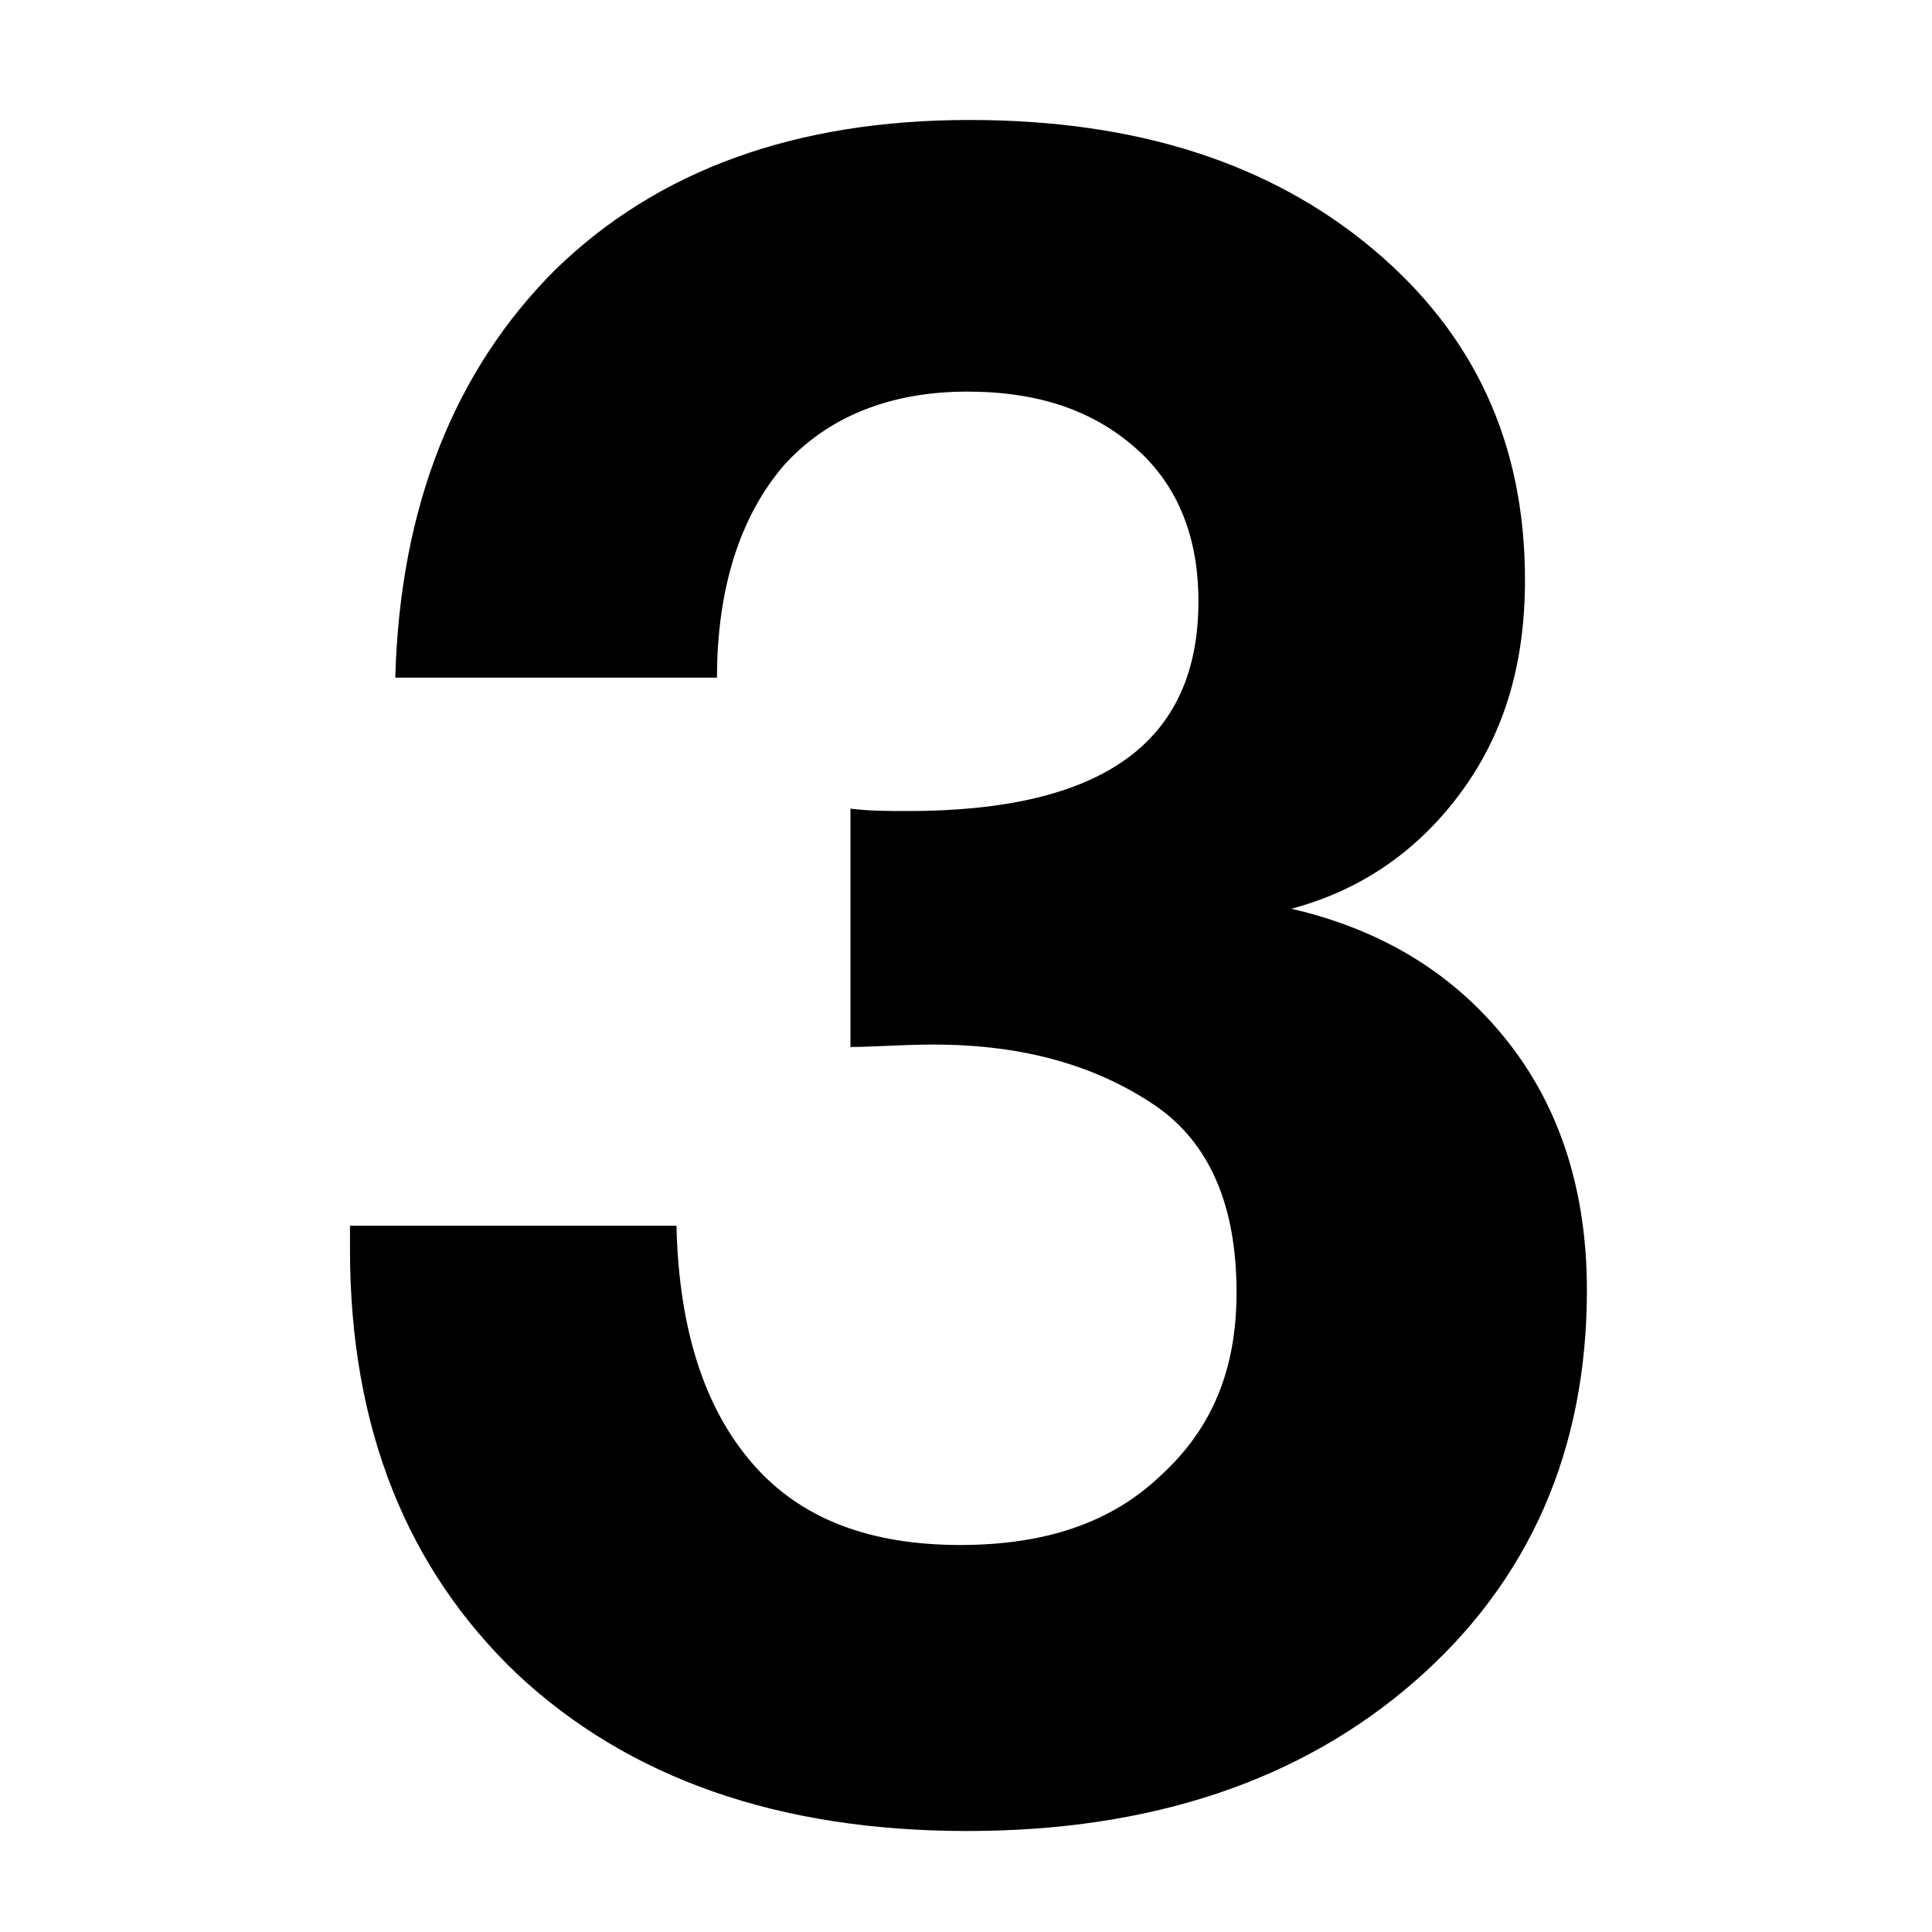
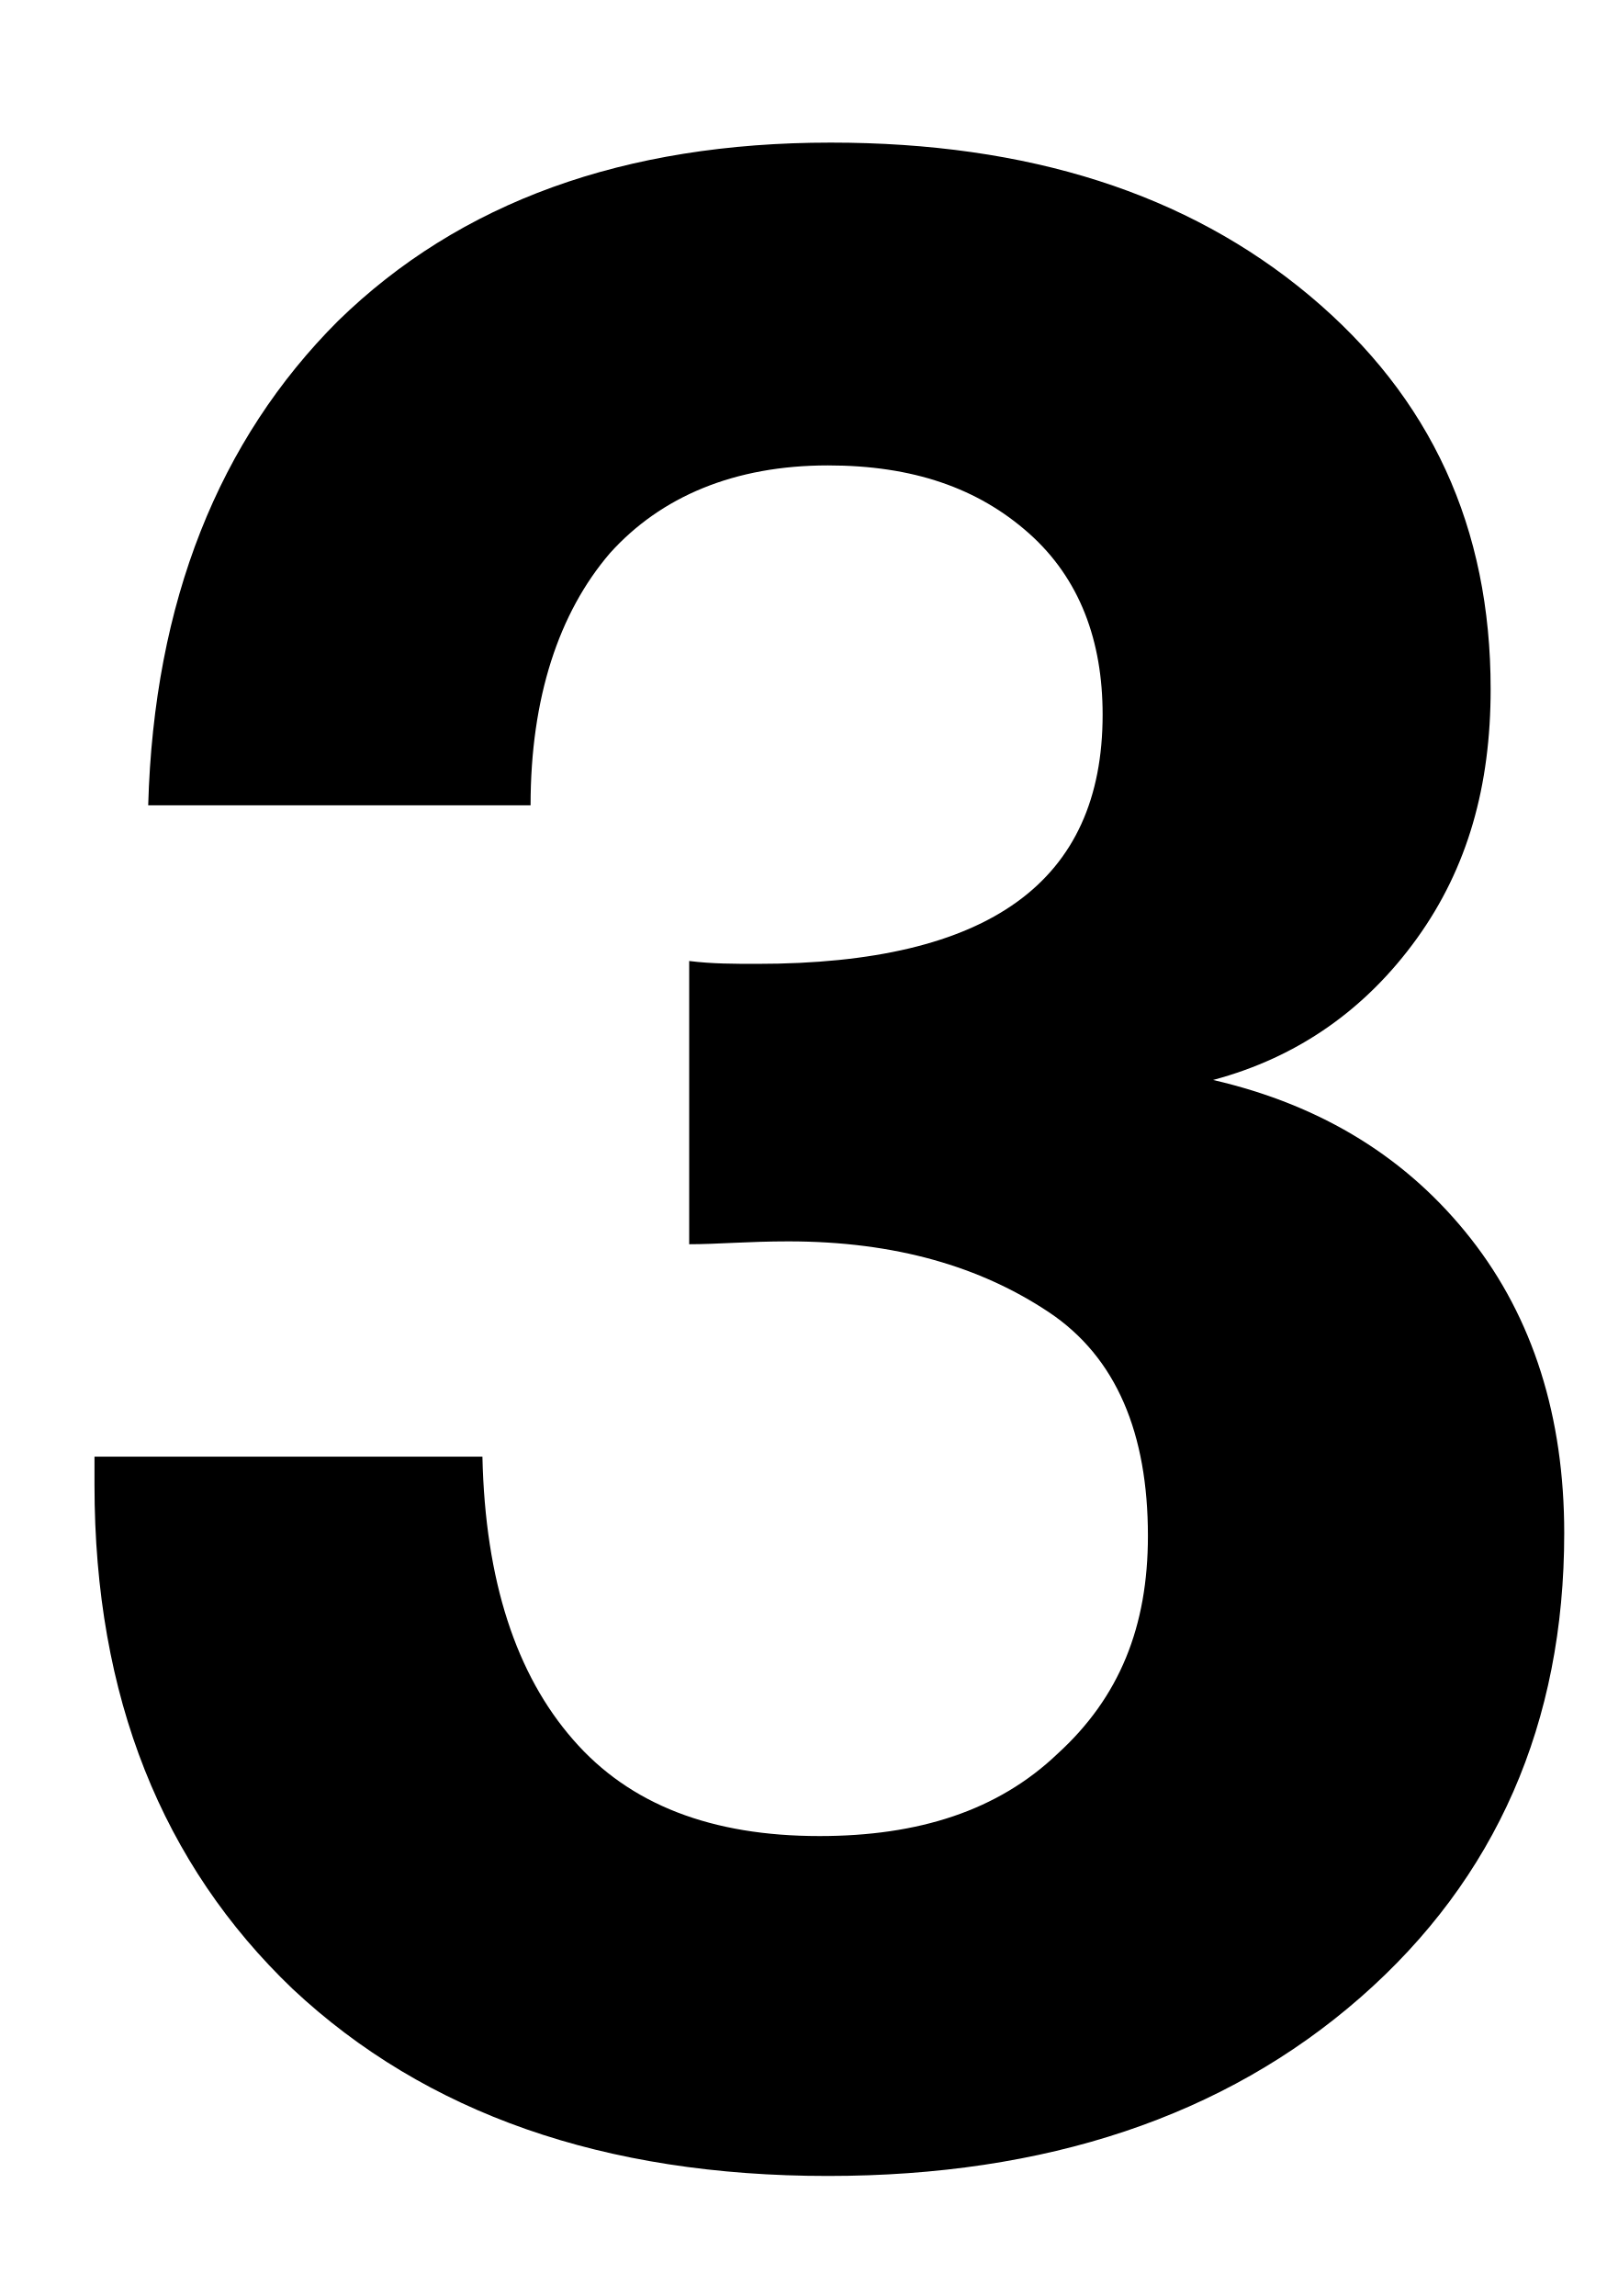
- <svg xmlns="http://www.w3.org/2000/svg" width="100" height="100" viewBox="0 0 26.458 26.458" version="1.1" id="svg1">
+ <svg xmlns="http://www.w3.org/2000/svg" width="70" height="100" viewBox="0 0 18.521 26.458" version="1.1" id="svg1">
  <defs id="defs1">
    <rect x="-92.377" y="-45.139" width="151.162" height="87.828" id="rect7" />
    <rect x="24.144" y="21.17" width="129.643" height="62.634" id="rect6" />
    <rect x="4.199" y="9.973" width="86.953" height="82.229" id="rect1" />
  </defs>
  <g id="layer1">
-     <path style="font-weight:bold;font-size:32.636px;line-height:0.45;font-family:'Helvetica Neue';-inkscape-font-specification:'Helvetica Neue Bold';stroke-width:0.593" d="m 5.413,9.28 h 4.406 c 0,-1.24 0.326,-2.219 0.914,-2.905 0.587,-0.653 1.436,-1.012 2.513,-1.012 0.979,0 1.73,0.261 2.317,0.783 0.587,0.522 0.849,1.24 0.849,2.089 0,1.926 -1.305,2.872 -3.982,2.872 -0.261,0 -0.522,0 -0.783,-0.033 v 3.264 c 0.326,0 0.685,-0.033 1.142,-0.033 1.24,0 2.219,0.294 3.003,0.816 0.783,0.522 1.142,1.403 1.142,2.578 0,1.044 -0.326,1.86 -1.044,2.513 -0.685,0.653 -1.599,0.946 -2.741,0.946 -1.24,0 -2.187,-0.359 -2.839,-1.11 C 9.656,19.299 9.297,18.222 9.264,16.786 H 4.793 v 0.326 c 0,2.448 0.783,4.373 2.285,5.809 1.534,1.436 3.59,2.154 6.168,2.154 2.513,0 4.569,-0.685 6.136,-2.056 1.567,-1.371 2.35,-3.166 2.35,-5.352 0,-1.338 -0.359,-2.48 -1.077,-3.394 -0.718,-0.914 -1.697,-1.534 -2.97,-1.828 0.979,-0.261 1.762,-0.816 2.35,-1.632 0.587,-0.816 0.849,-1.762 0.849,-2.872 0,-1.86 -0.685,-3.361 -2.089,-4.536 C 17.39,2.231 15.563,1.643 13.278,1.643 10.896,1.643 9.003,2.329 7.599,3.699 6.229,5.07 5.478,6.93 5.413,9.28 Z" id="text7" aria-label="3" />
+     <path style="font-weight:bold;font-size:32.636px;line-height:0.45;font-family:'Helvetica Neue';-inkscape-font-specification:'Helvetica Neue Bold';stroke-width:0.593" d="m 1.709,9.28 h 4.406 c 0,-1.24 0.326,-2.219 0.914,-2.905 0.587,-0.653 1.436,-1.012 2.513,-1.012 0.979,0 1.73,0.261 2.317,0.783 0.587,0.522 0.849,1.24 0.849,2.089 0,1.926 -1.305,2.872 -3.982,2.872 -0.261,0 -0.522,0 -0.783,-0.033 v 3.264 c 0.326,0 0.685,-0.033 1.142,-0.033 1.24,0 2.219,0.294 3.003,0.816 0.783,0.522 1.142,1.403 1.142,2.578 0,1.044 -0.326,1.86 -1.044,2.513 -0.685,0.653 -1.599,0.946 -2.741,0.946 -1.24,0 -2.187,-0.359 -2.839,-1.11 C 5.951,19.299 5.592,18.222 5.56,16.786 H 1.089 v 0.326 c 0,2.448 0.783,4.373 2.285,5.809 1.534,1.436 3.59,2.154 6.168,2.154 2.513,0 4.569,-0.685 6.136,-2.056 1.567,-1.371 2.35,-3.166 2.35,-5.352 0,-1.338 -0.359,-2.48 -1.077,-3.394 -0.718,-0.914 -1.697,-1.534 -2.97,-1.828 0.979,-0.261 1.762,-0.816 2.35,-1.632 0.587,-0.816 0.849,-1.762 0.849,-2.872 0,-1.86 -0.685,-3.361 -2.089,-4.536 C 13.686,2.231 11.858,1.643 9.574,1.643 c -2.382,0 -4.275,0.685 -5.679,2.056 -1.371,1.371 -2.121,3.231 -2.187,5.581 z" id="text7" aria-label="3" />
  </g>
</svg>
